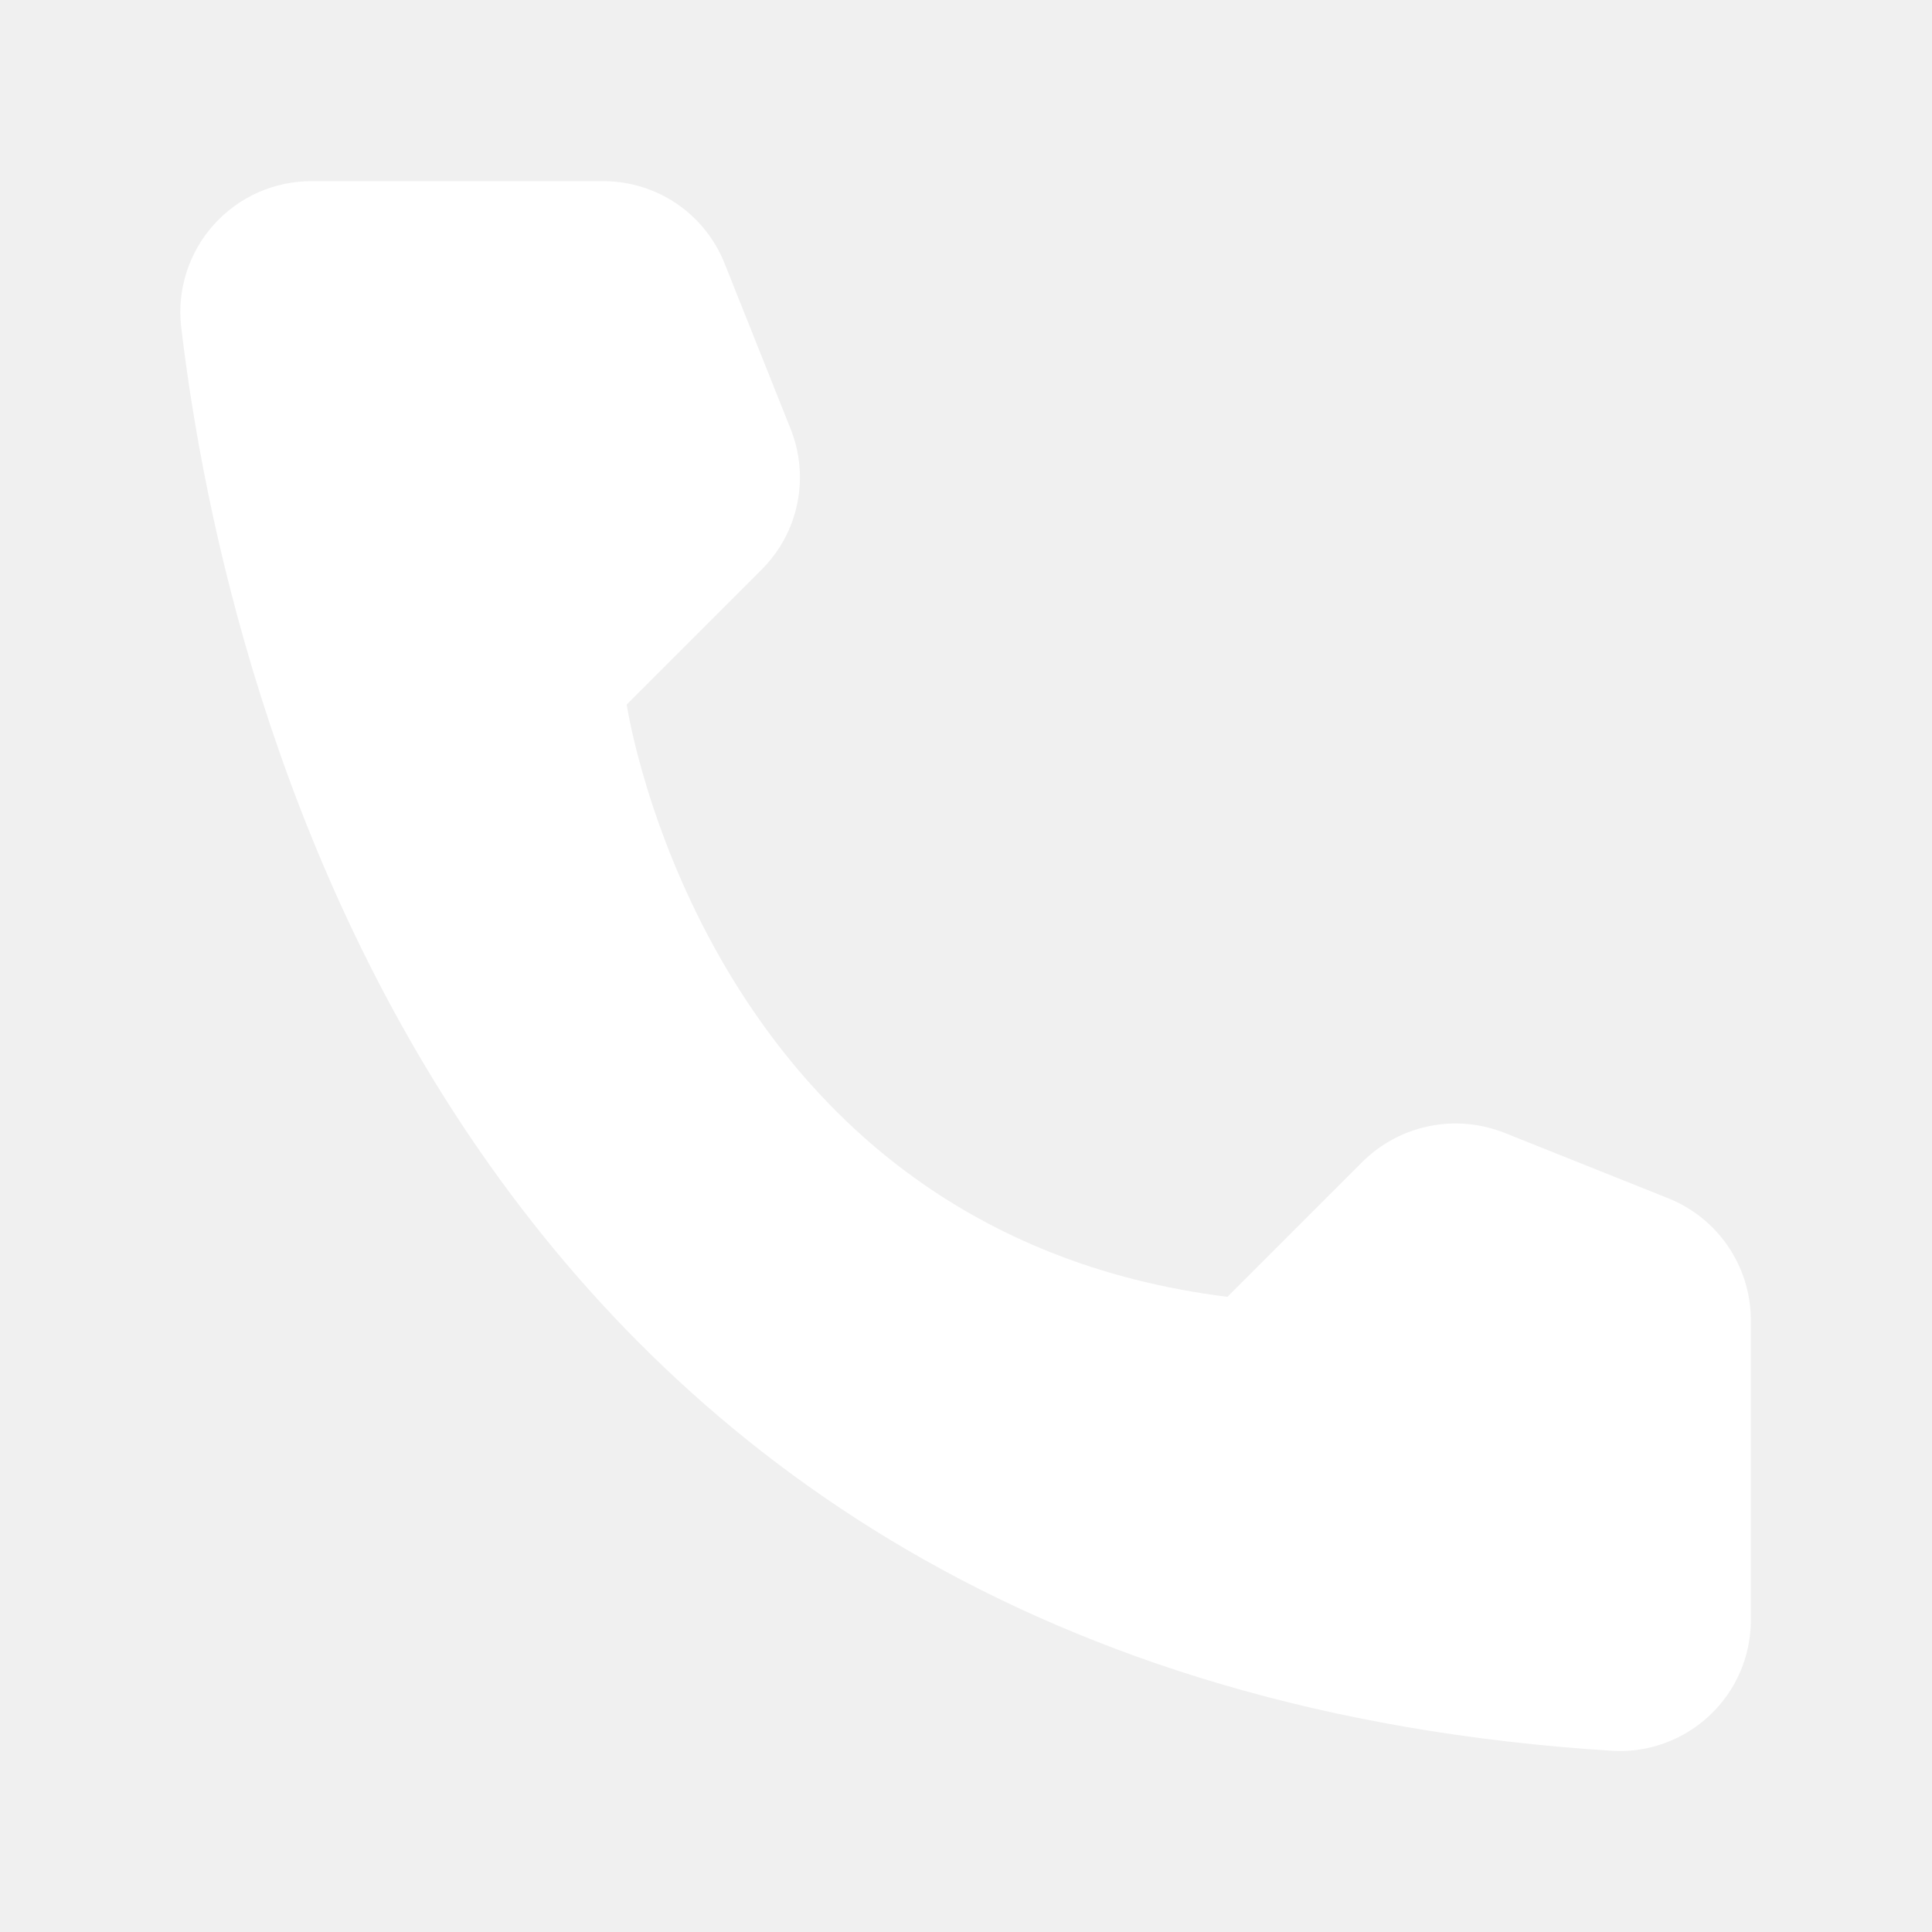
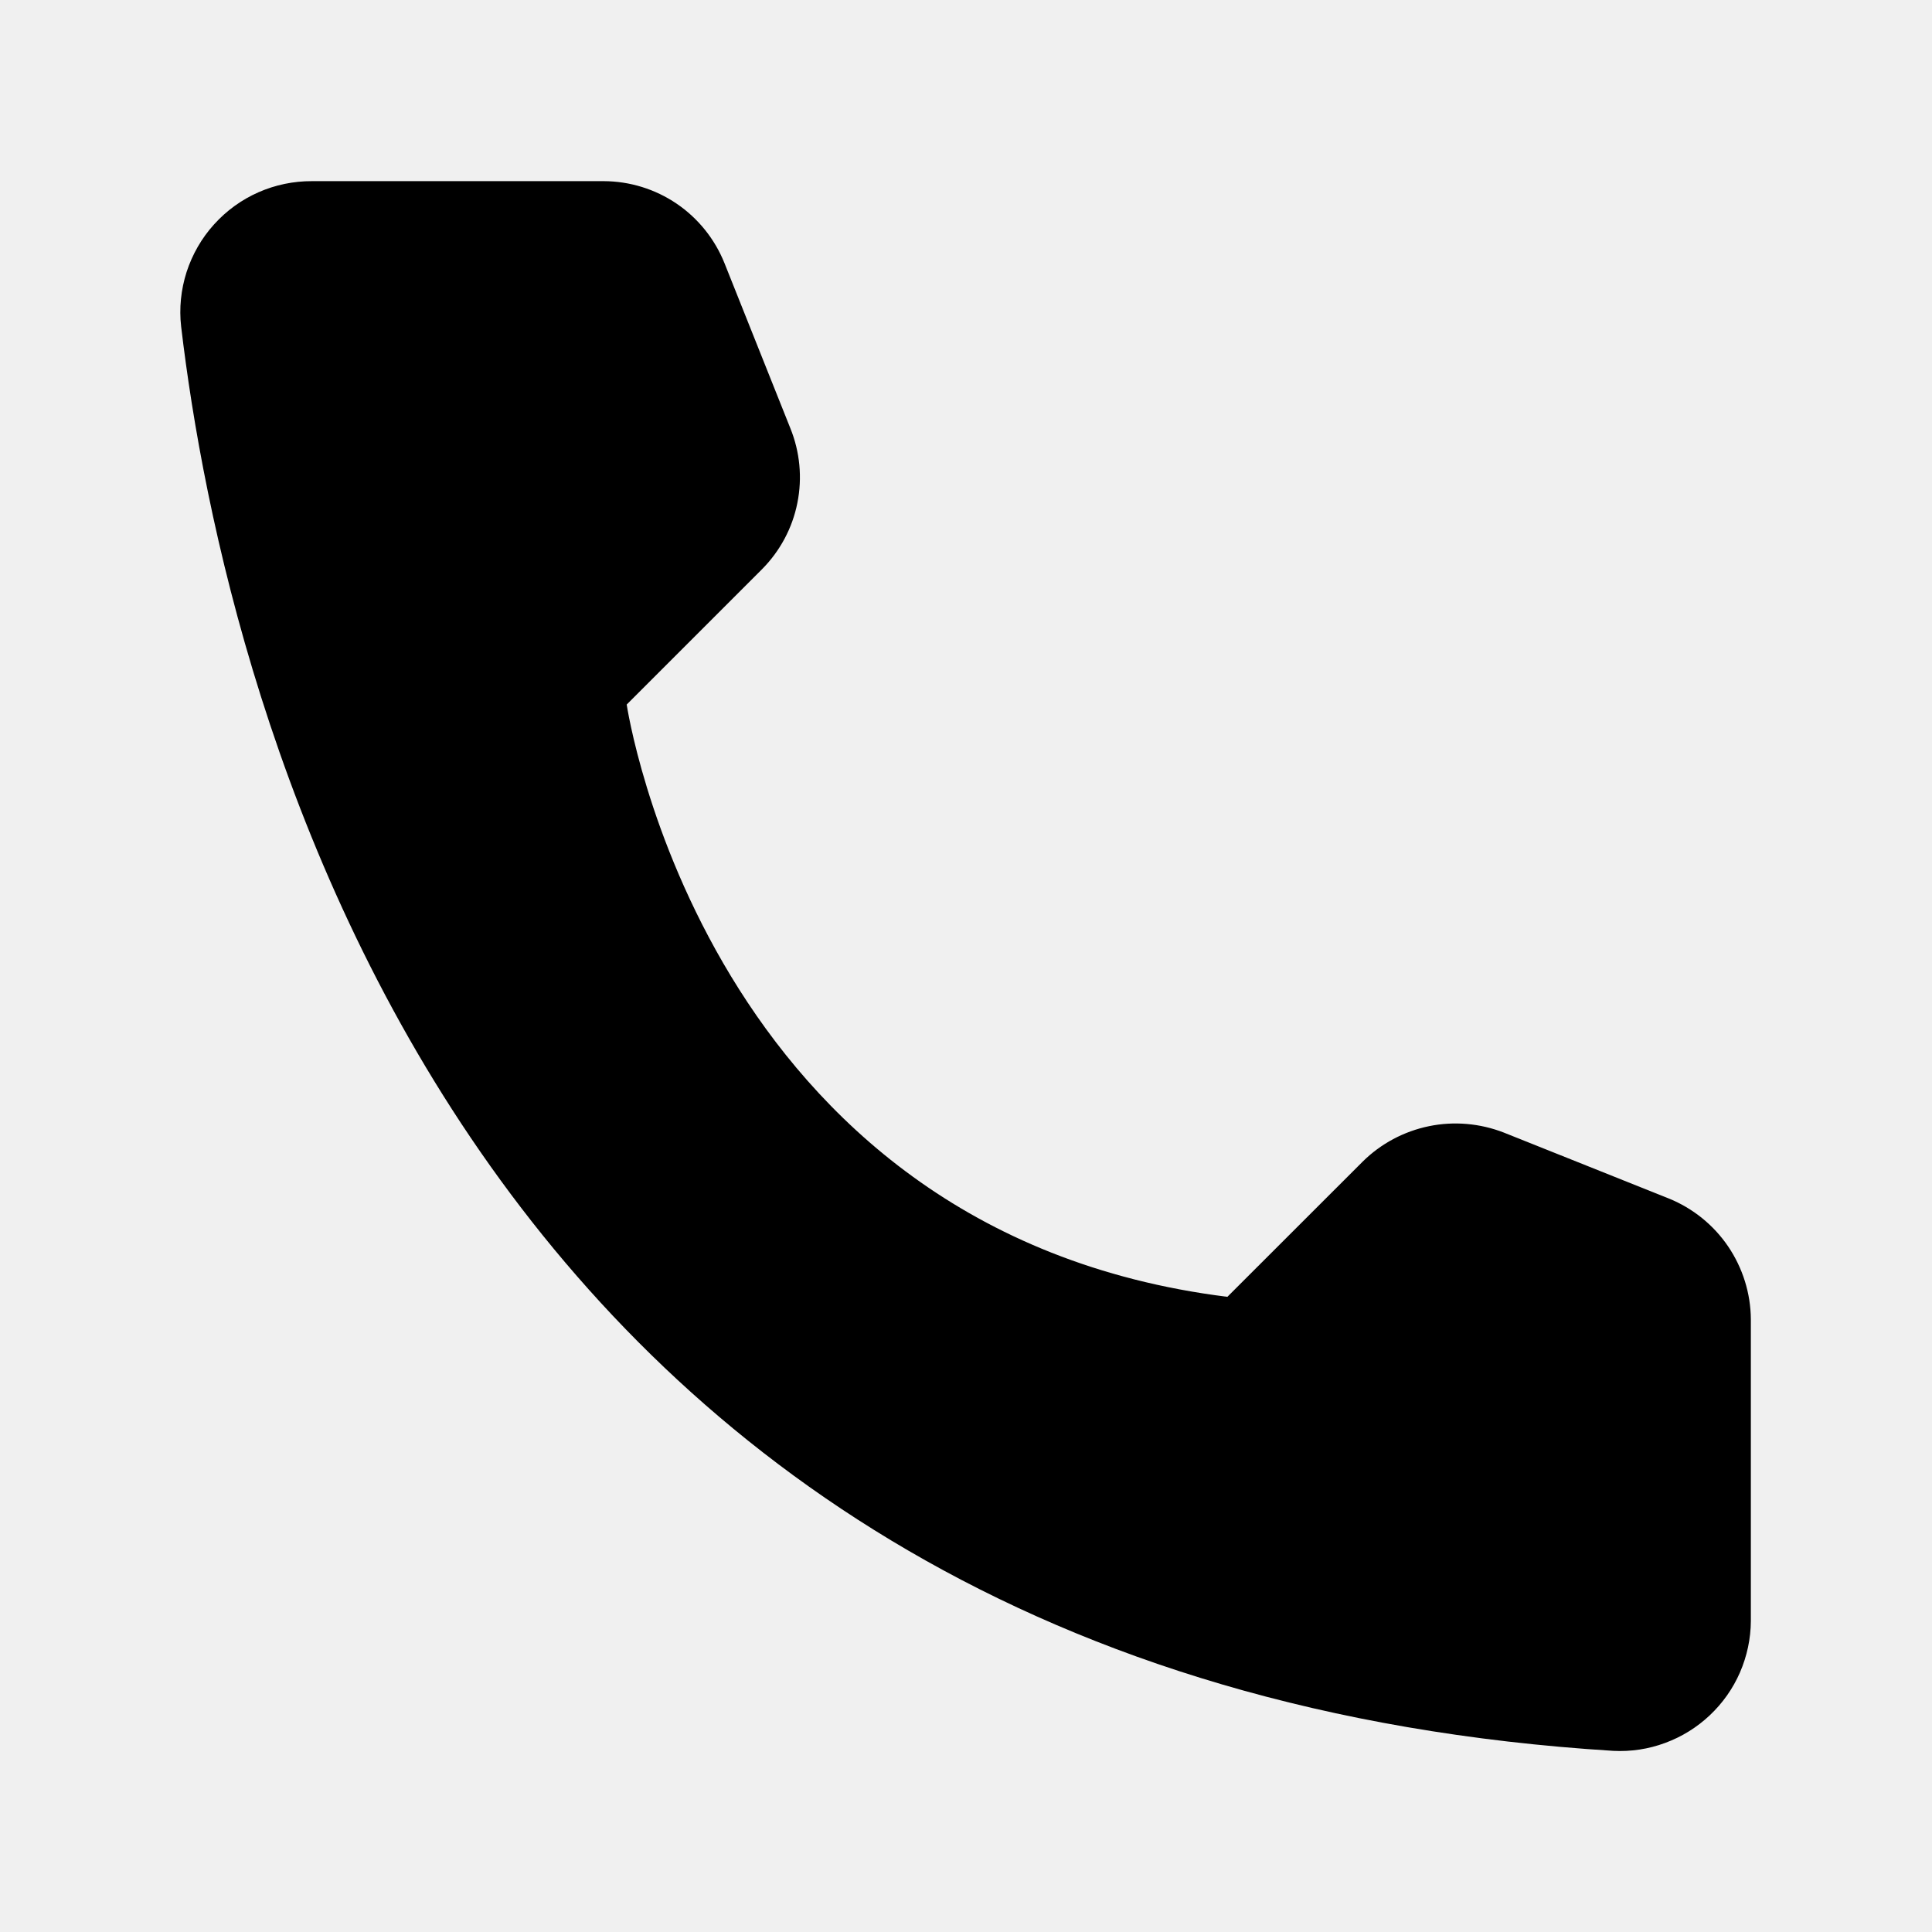
<svg xmlns="http://www.w3.org/2000/svg" width="21" height="21" viewBox="0 0 21 21" fill="none">
-   <path d="M13.341 14.096L14.812 12.626C15.009 12.431 15.26 12.297 15.533 12.241C15.805 12.185 16.088 12.21 16.347 12.311L18.139 13.027C18.4 13.133 18.625 13.314 18.784 13.548C18.942 13.781 19.029 14.057 19.031 14.339V17.62C19.03 17.812 18.989 18.002 18.913 18.178C18.836 18.355 18.724 18.513 18.584 18.645C18.444 18.777 18.279 18.879 18.099 18.945C17.919 19.012 17.727 19.041 17.535 19.031C4.981 18.25 2.448 7.619 1.969 3.55C1.946 3.351 1.967 3.148 2.028 2.957C2.09 2.766 2.191 2.589 2.326 2.44C2.46 2.291 2.625 2.171 2.809 2.09C2.993 2.009 3.192 1.968 3.393 1.969H6.562C6.845 1.97 7.121 2.055 7.355 2.214C7.589 2.373 7.77 2.599 7.875 2.861L8.59 4.653C8.695 4.911 8.722 5.194 8.667 5.467C8.613 5.74 8.478 5.991 8.282 6.188L6.812 7.658C6.812 7.658 7.658 13.387 13.341 14.096Z" fill="white" />
+   <path d="M13.341 14.096L14.812 12.626C15.009 12.431 15.26 12.297 15.533 12.241C15.805 12.185 16.088 12.21 16.347 12.311L18.139 13.027C18.4 13.133 18.625 13.314 18.784 13.548C18.942 13.781 19.029 14.057 19.031 14.339V17.62C19.03 17.812 18.989 18.002 18.913 18.178C18.836 18.355 18.724 18.513 18.584 18.645C18.444 18.777 18.279 18.879 18.099 18.945C17.919 19.012 17.727 19.041 17.535 19.031C4.981 18.25 2.448 7.619 1.969 3.55C1.946 3.351 1.967 3.148 2.028 2.957C2.09 2.766 2.191 2.589 2.326 2.44C2.46 2.291 2.625 2.171 2.809 2.09C2.993 2.009 3.192 1.968 3.393 1.969H6.562C6.845 1.97 7.121 2.055 7.355 2.214C7.589 2.373 7.77 2.599 7.875 2.861L8.59 4.653C8.695 4.911 8.722 5.194 8.667 5.467C8.613 5.74 8.478 5.991 8.282 6.188L6.812 7.658C6.812 7.658 7.658 13.387 13.341 14.096Z" fill="currentColor" />
</svg>
